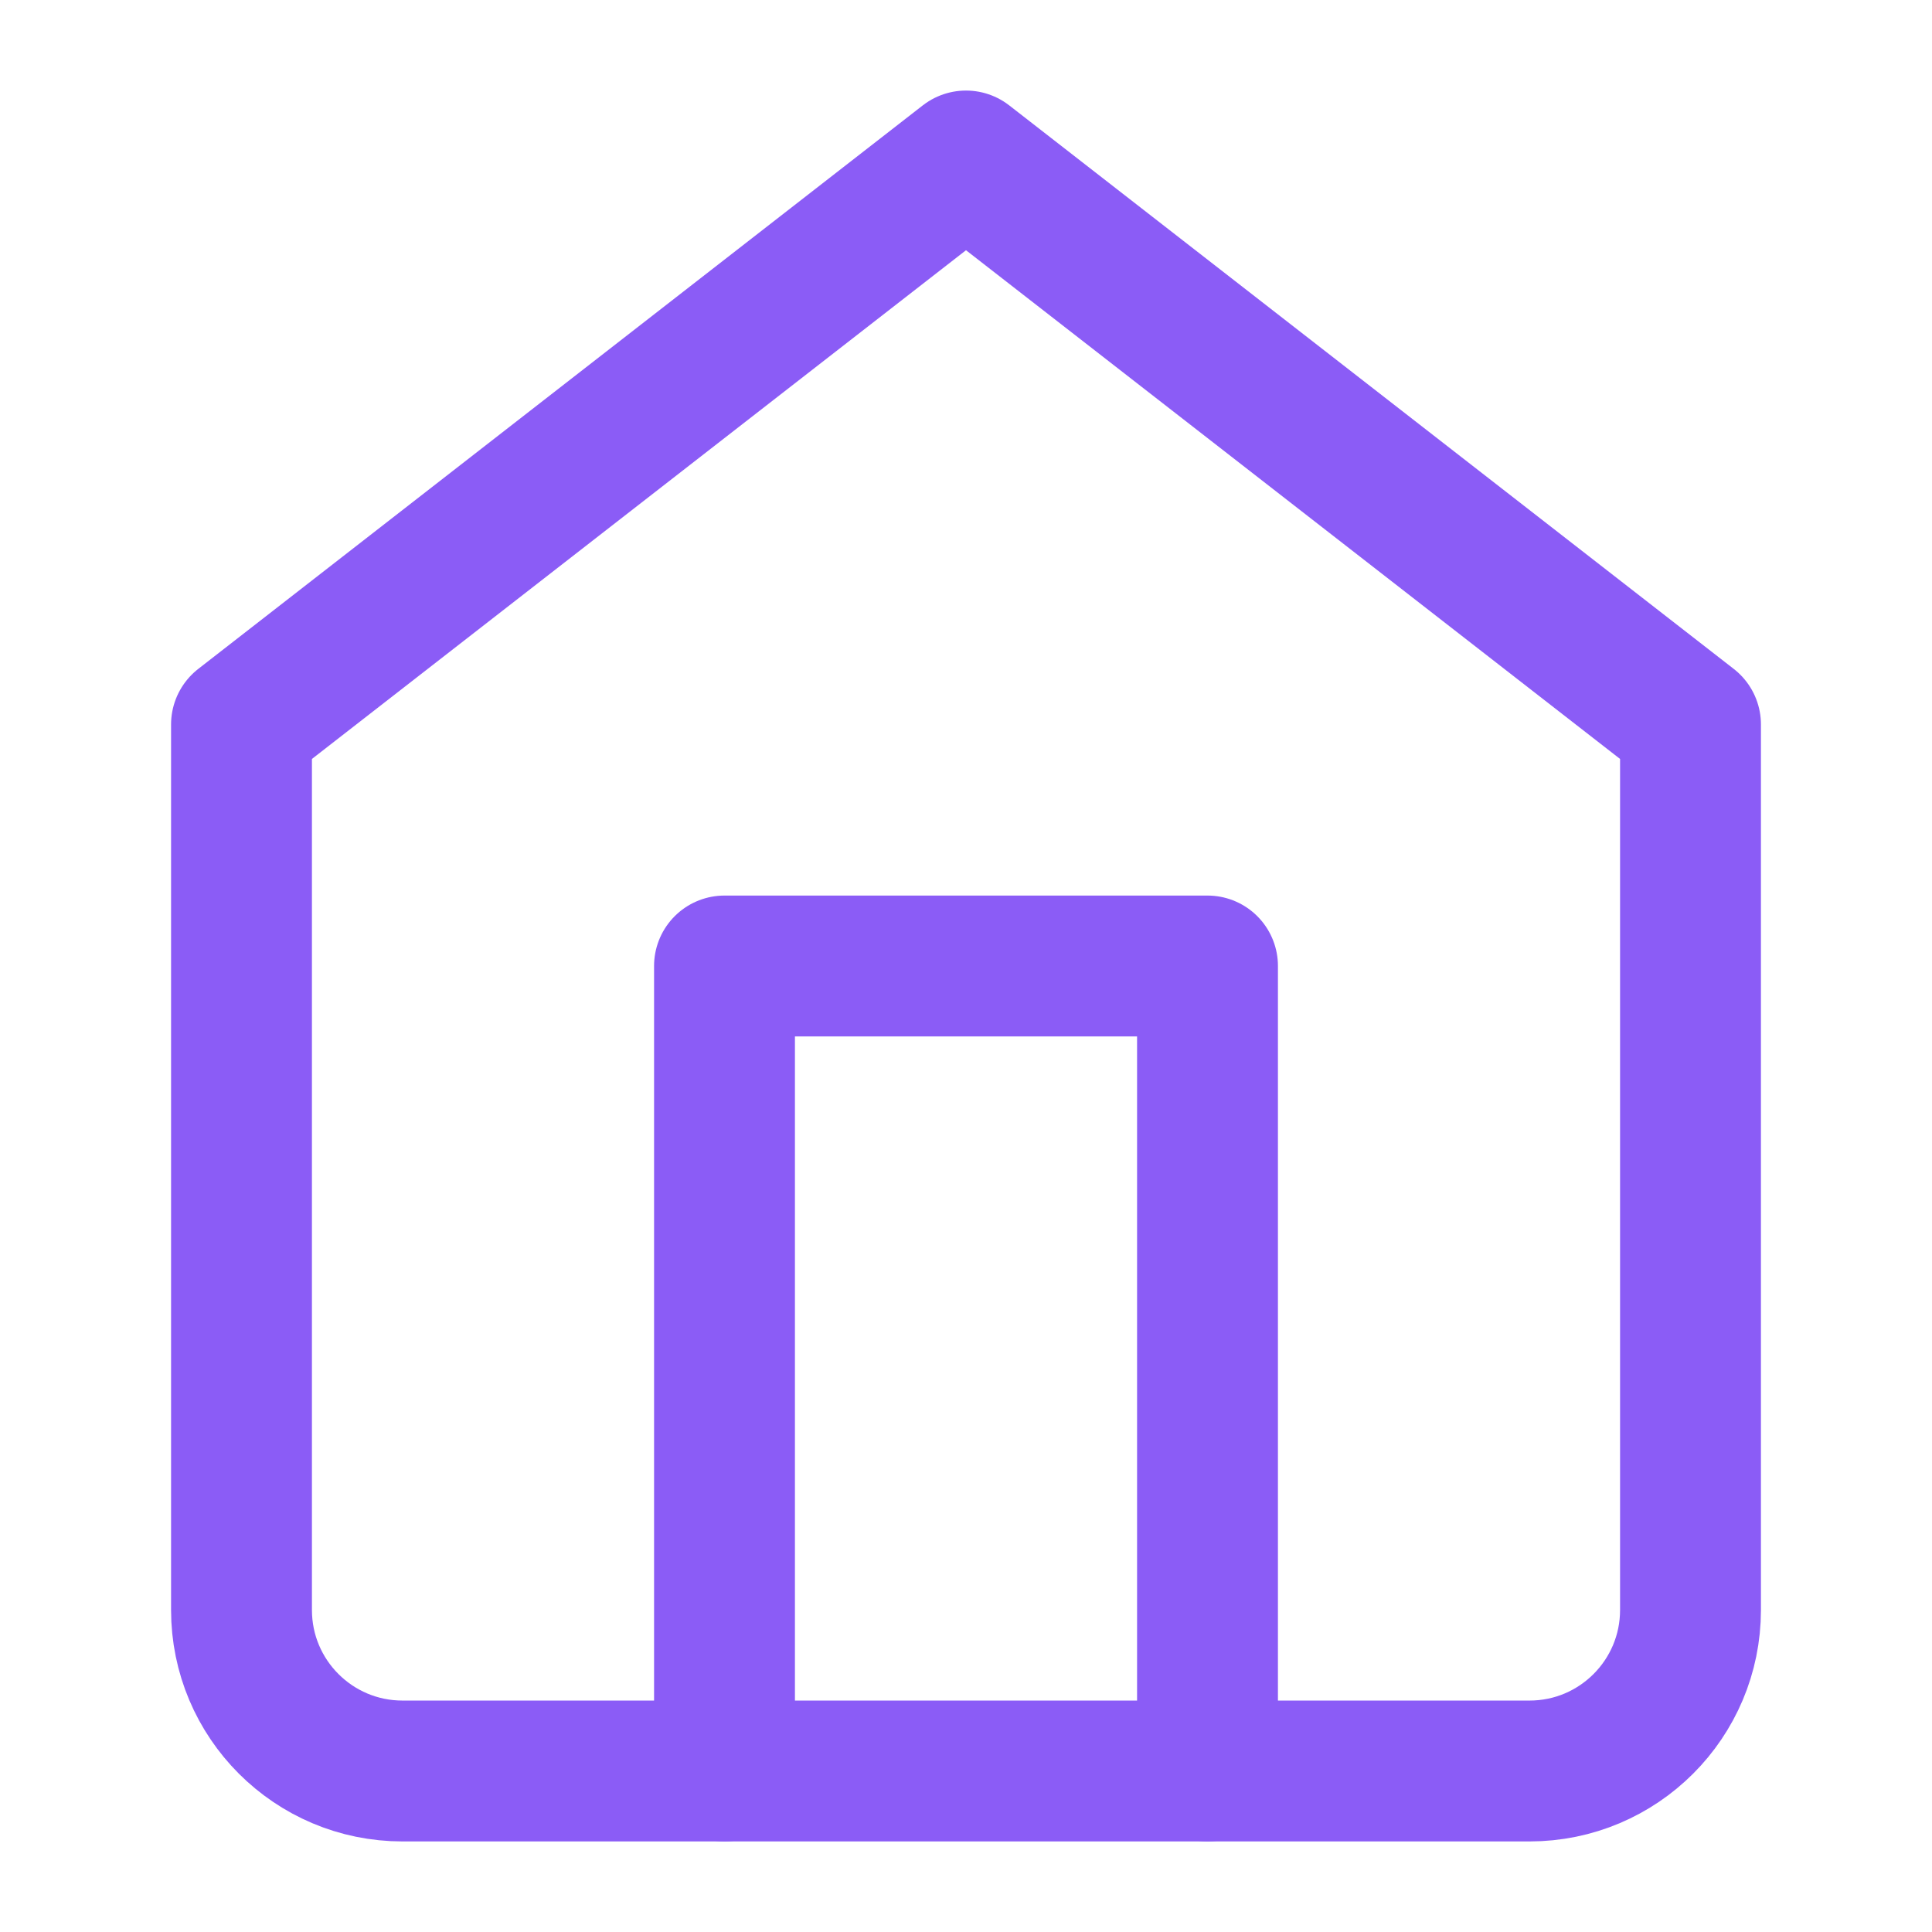
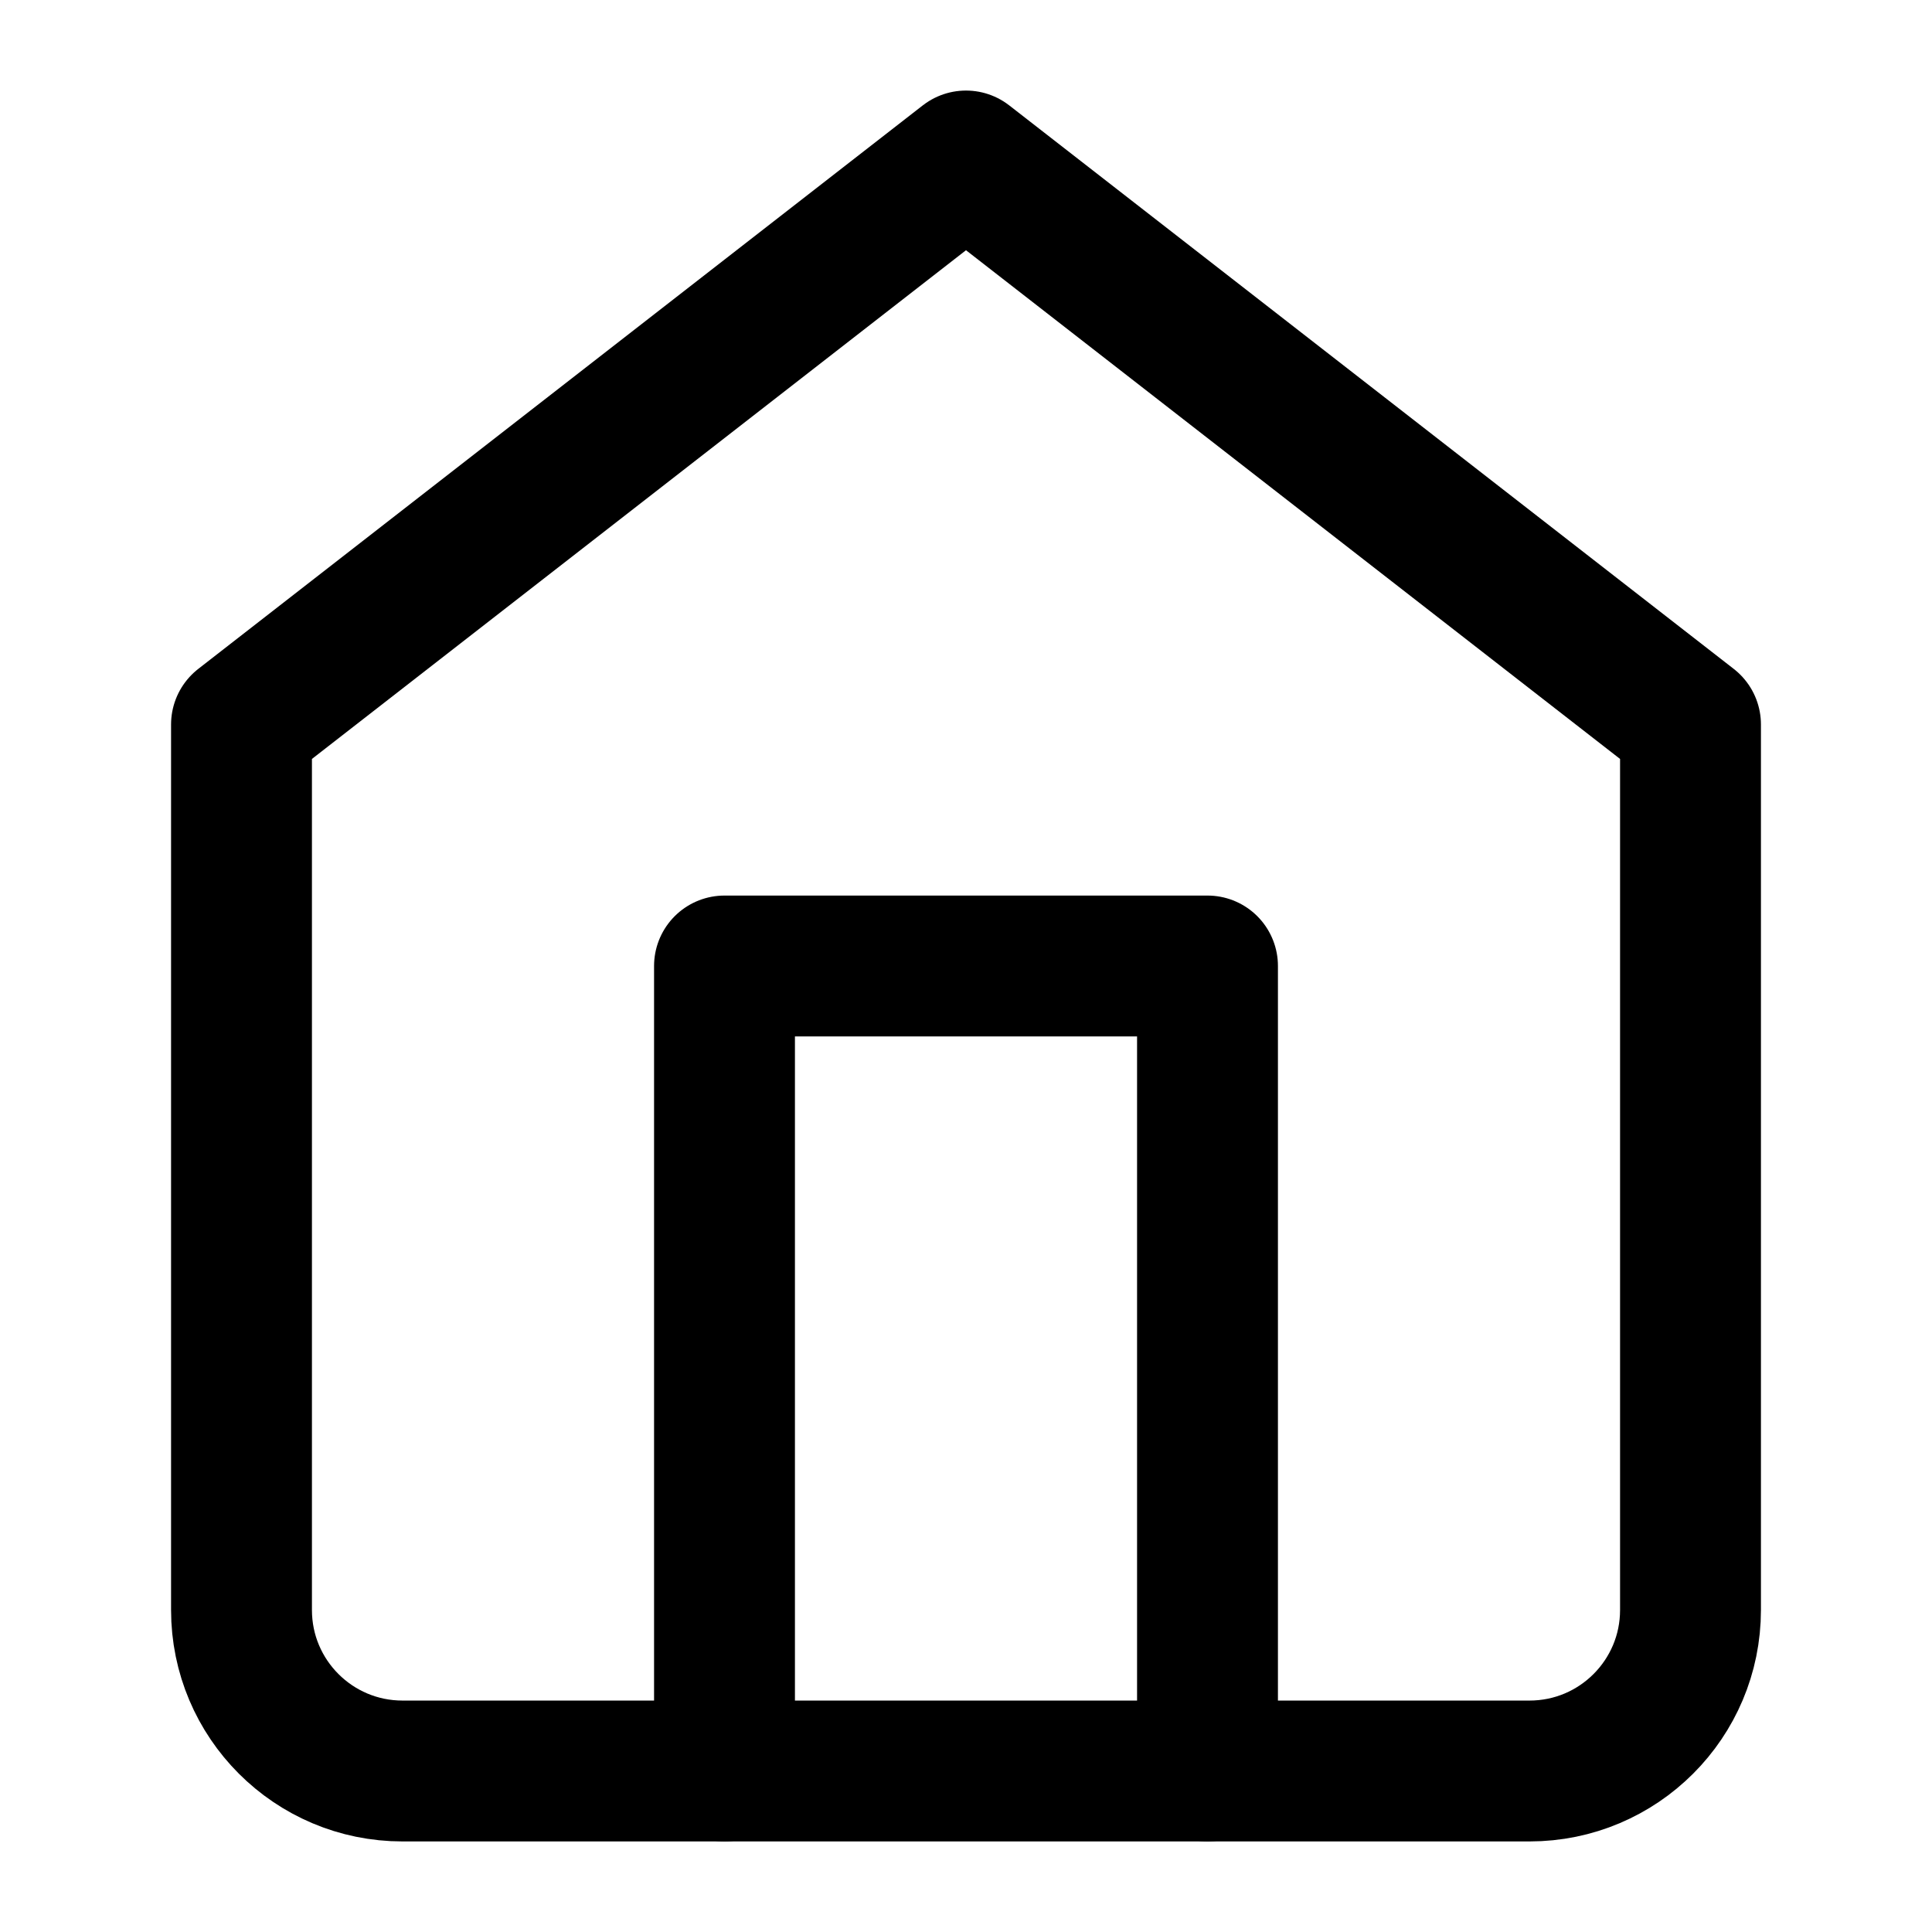
- <svg xmlns="http://www.w3.org/2000/svg" width="20" height="20" viewBox="0 0 24 24" fill="none" stroke="#8b5cf6" stroke-width="1.75" stroke-linecap="round" stroke-linejoin="round">
+ <svg xmlns="http://www.w3.org/2000/svg" width="20" height="20" viewBox="0 0 24 24" fill="none" stroke="currentColor" stroke-width="1.75" stroke-linecap="round" stroke-linejoin="round">
  <path d="m3 9 9-7 9 7v11a2 2 0 0 1-2 2H5a2 2 0 0 1-2-2z" />
  <polyline points="9 22 9 12 15 12 15 22" />
</svg>
